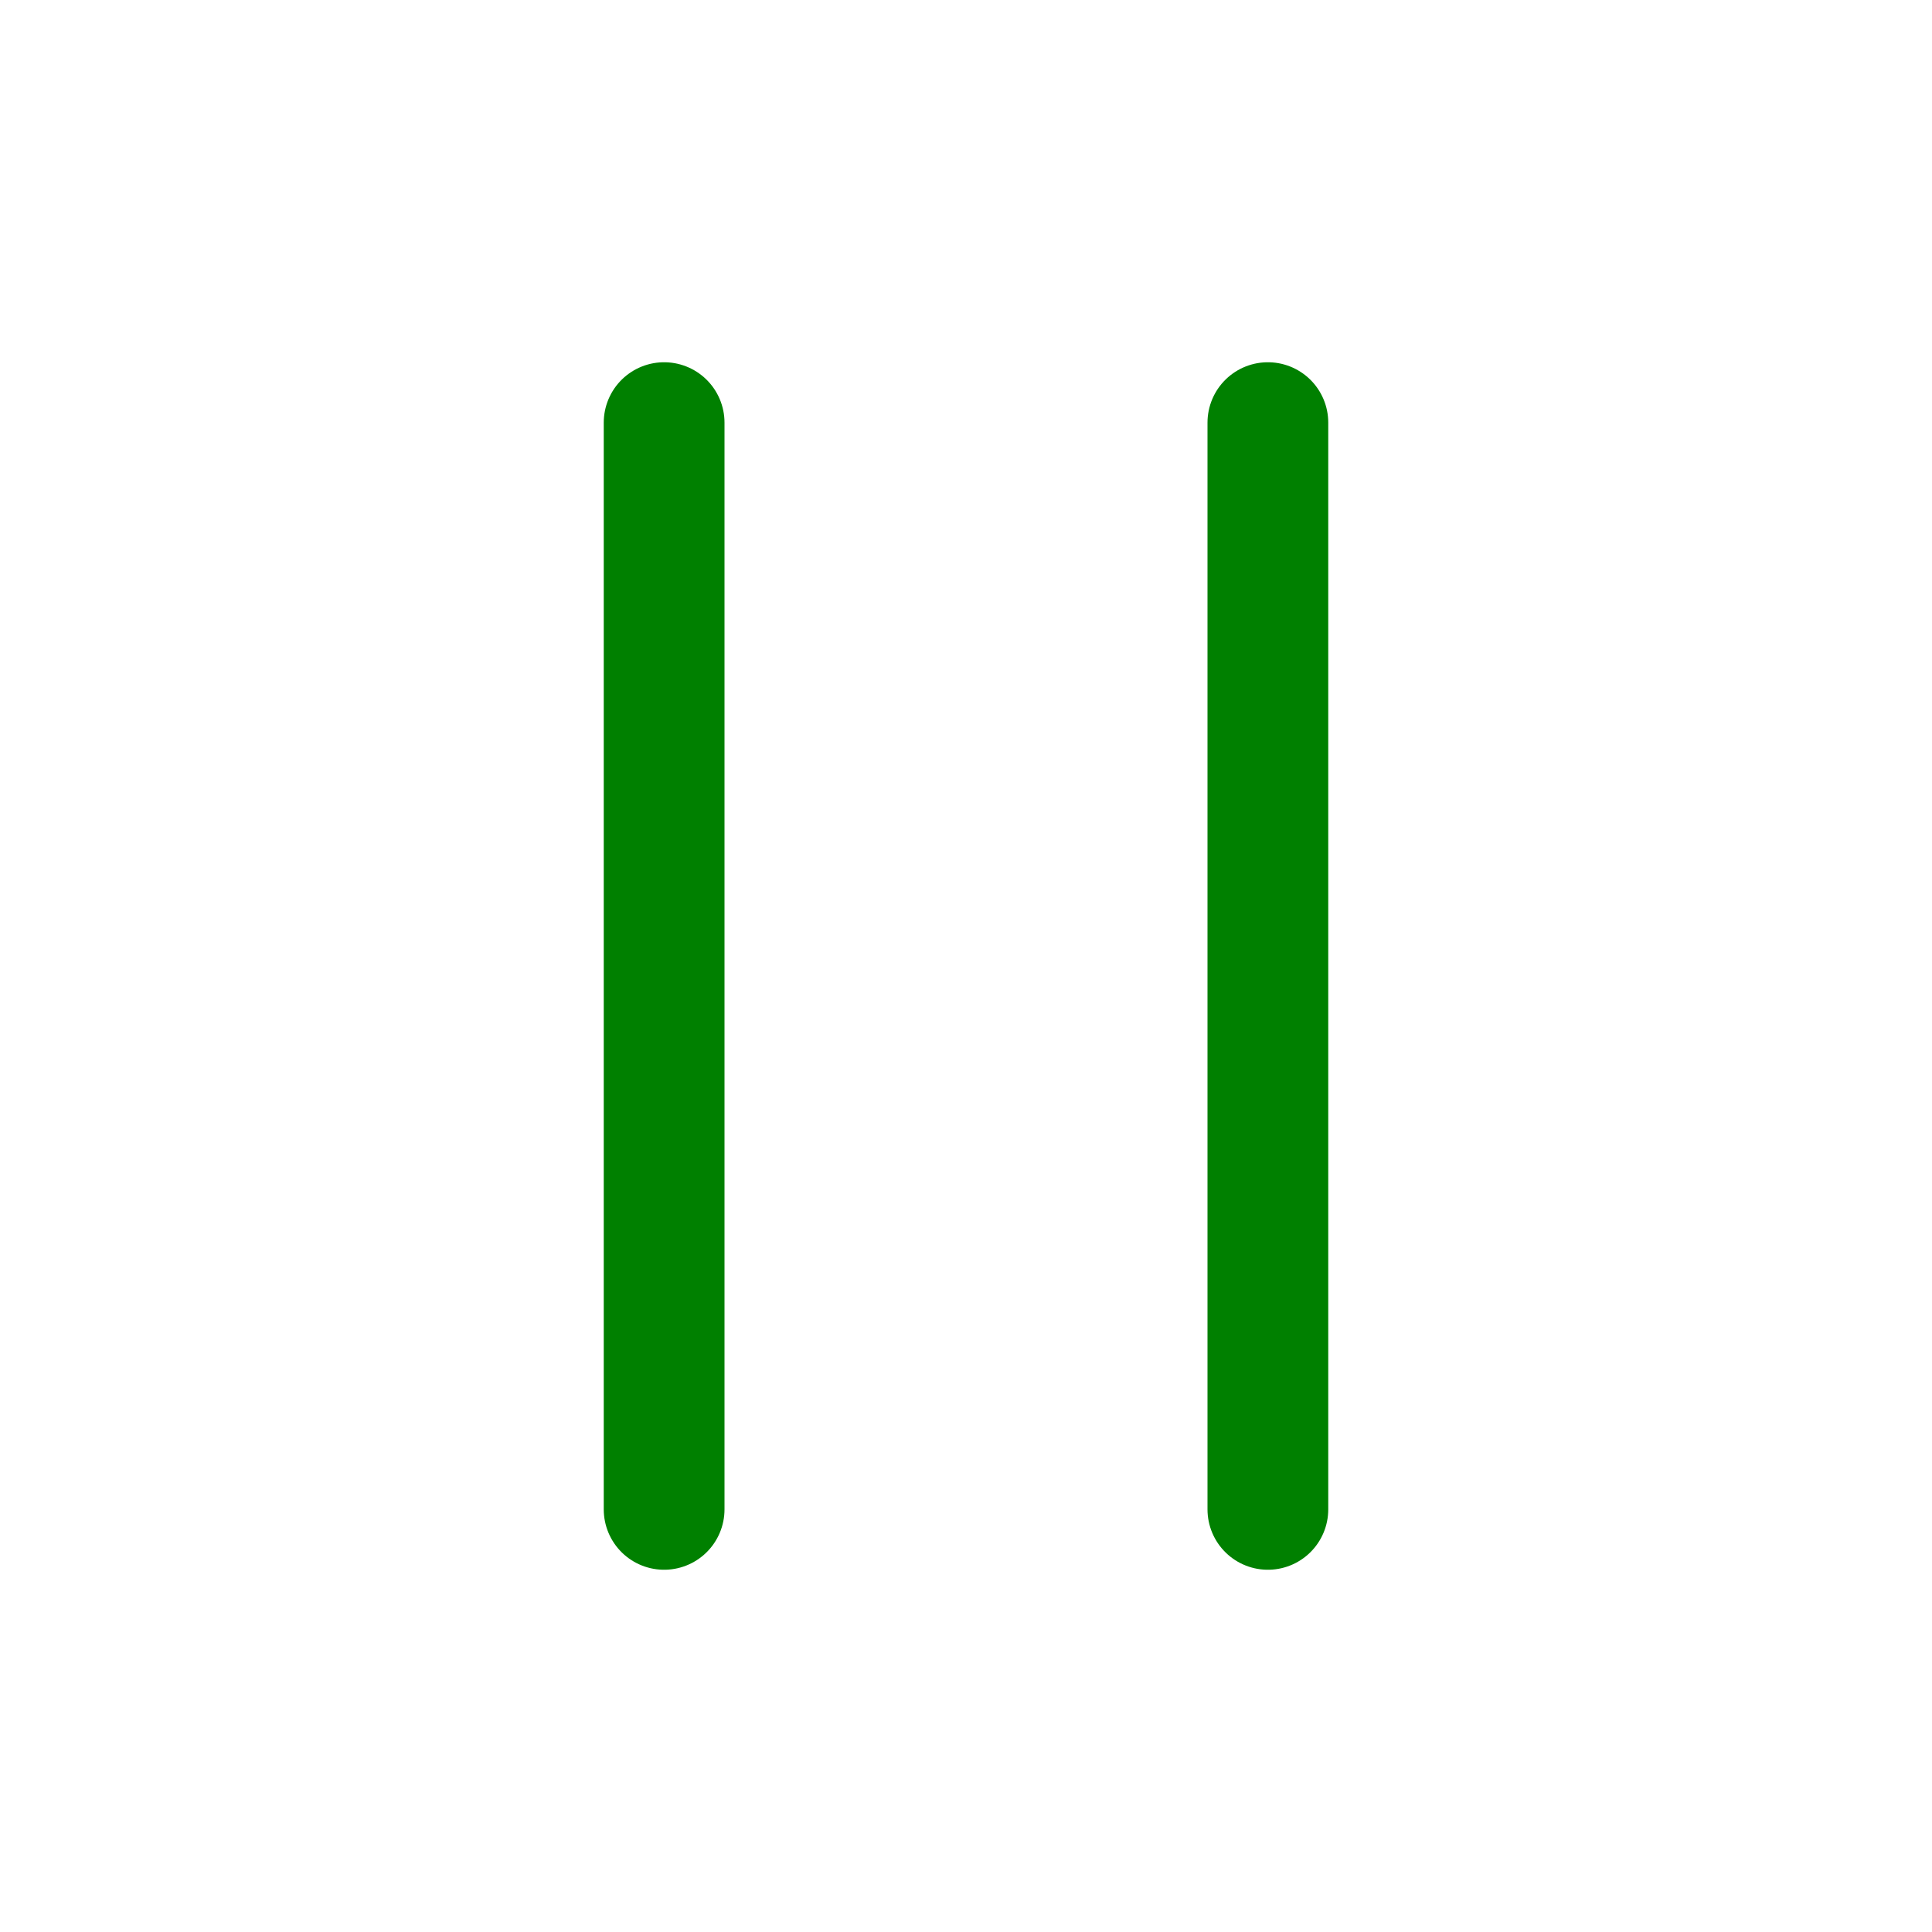
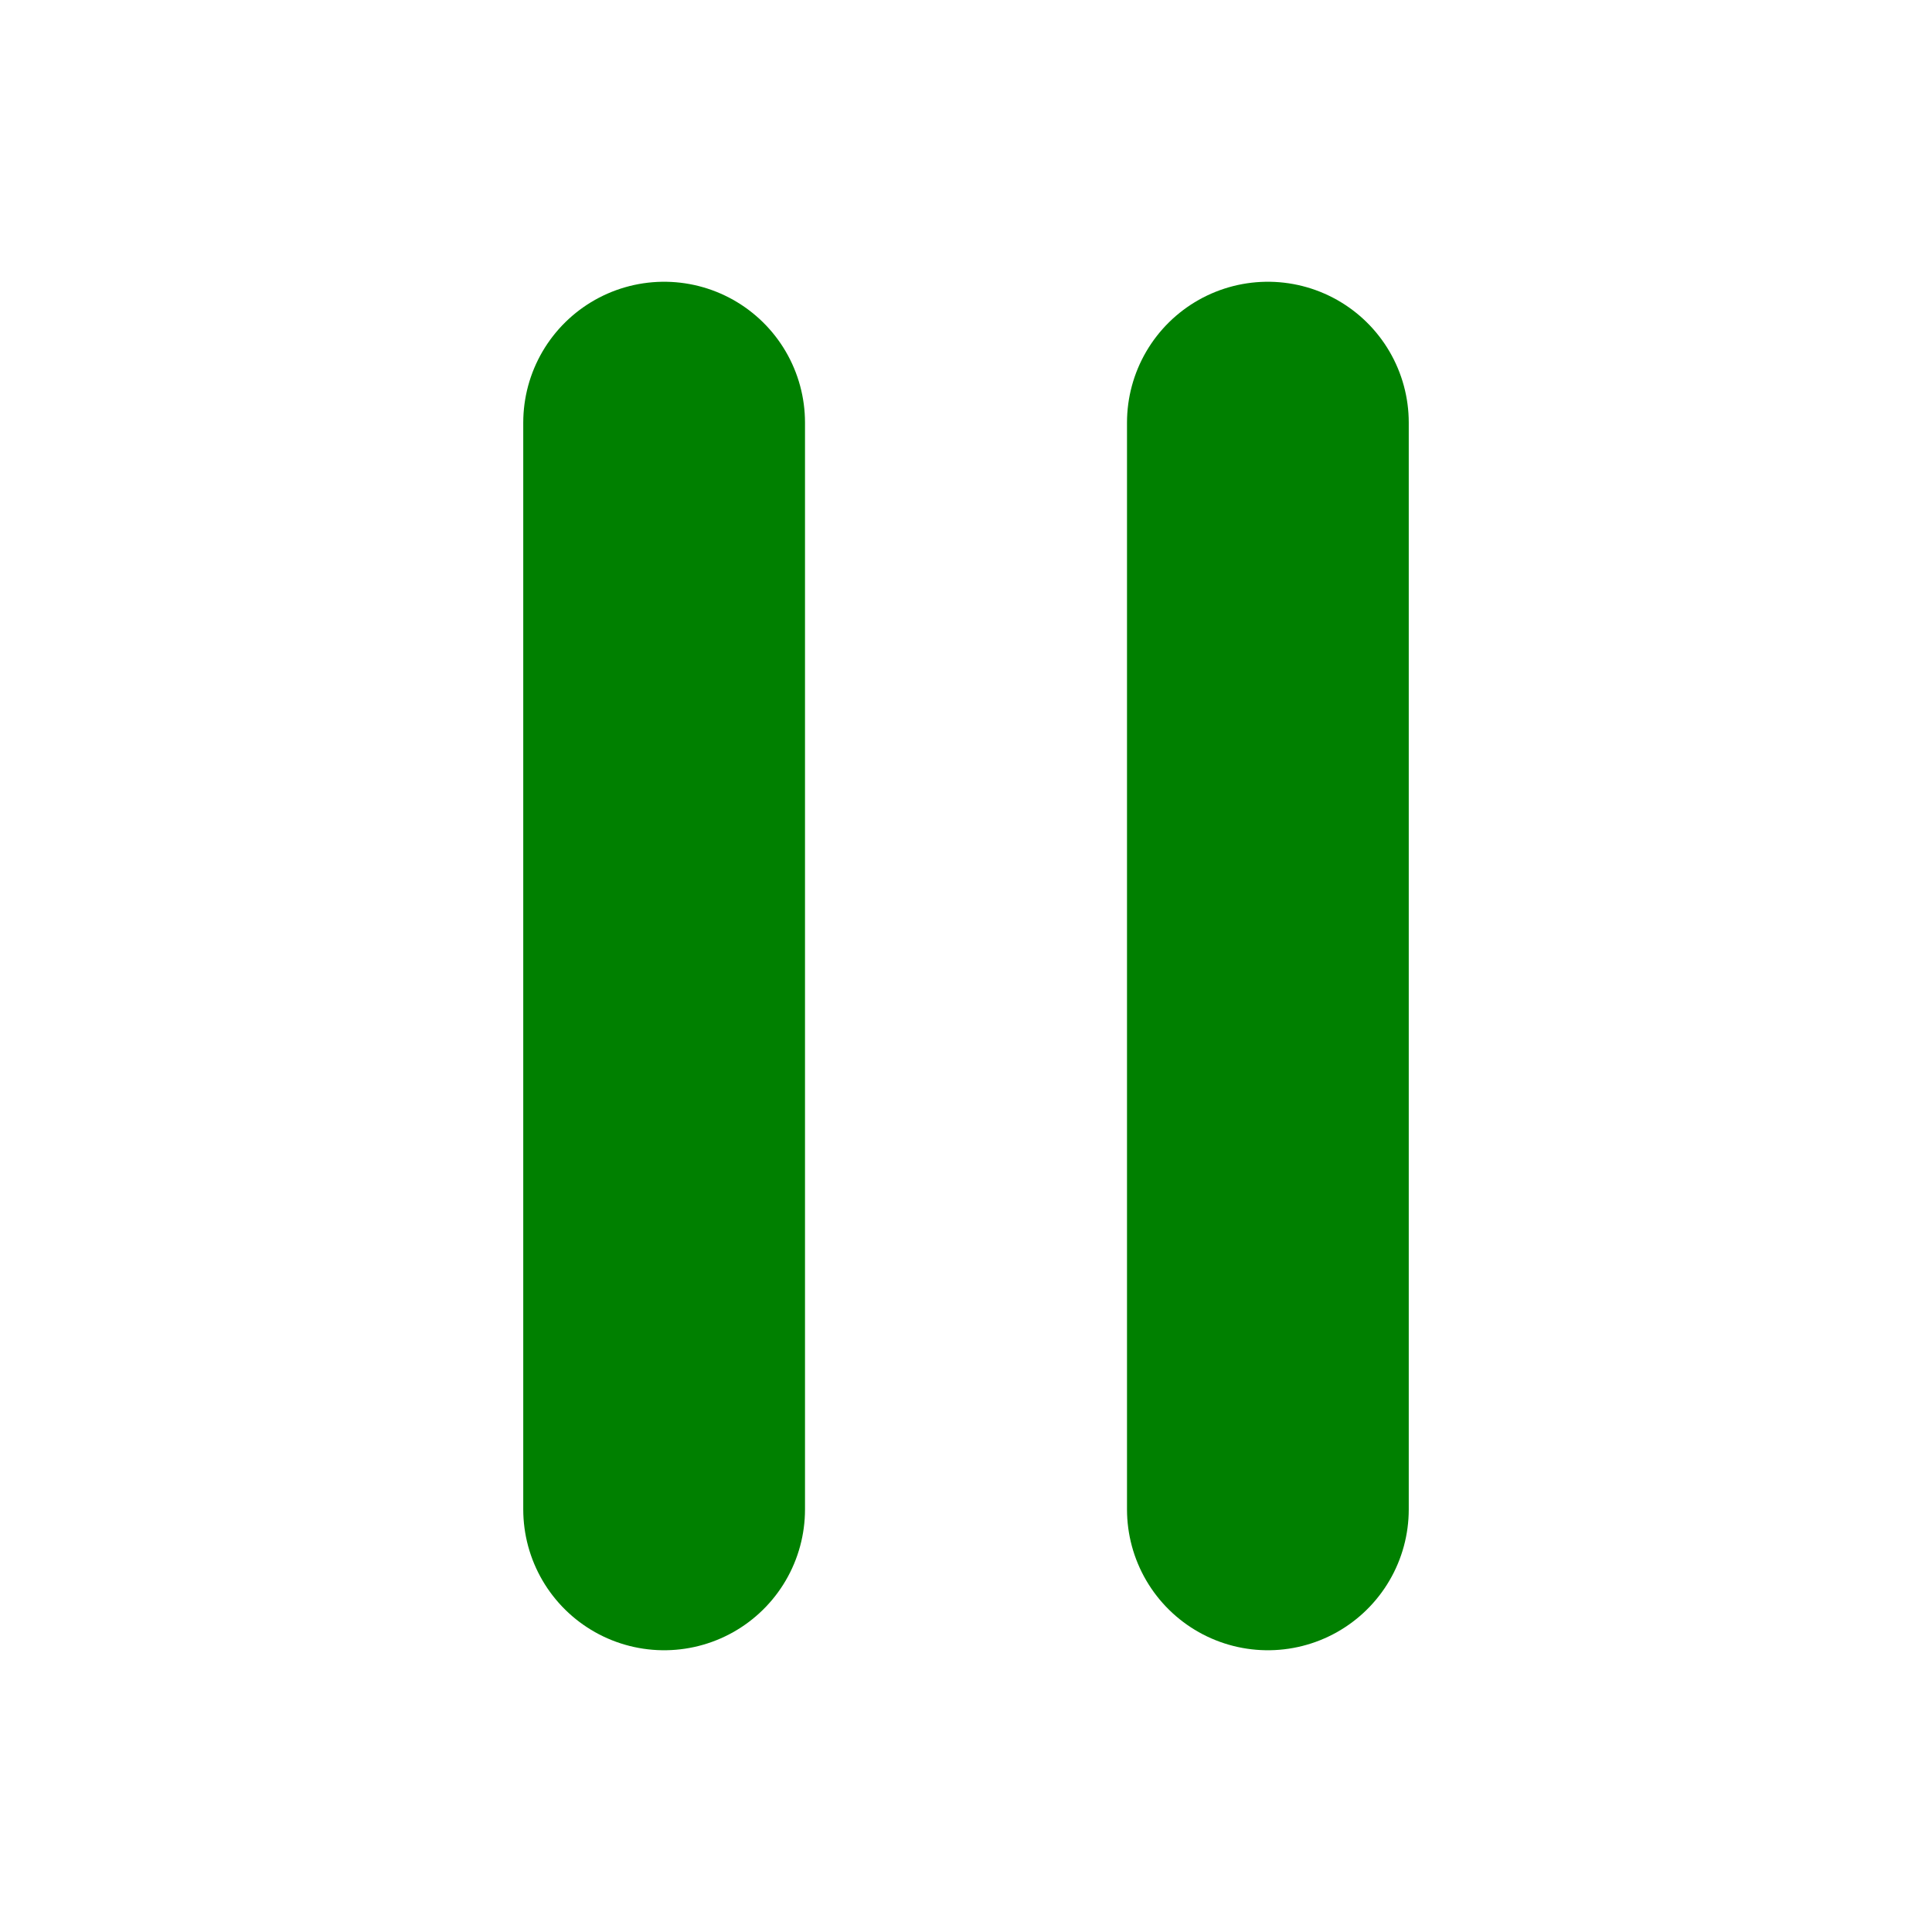
- <svg xmlns="http://www.w3.org/2000/svg" fill="none" viewBox="0 0 24 24" stroke-width="1.5" stroke="green" class="size-6">
+ <svg xmlns="http://www.w3.org/2000/svg" fill="none" viewBox="0 0 24 24" stroke-width="3.5" stroke="green" class="size-6">
  <path stroke-linecap="round" stroke-linejoin="round" d="M15.75 5.25v13.5m-7.5-13.5v13.5" />
</svg>
